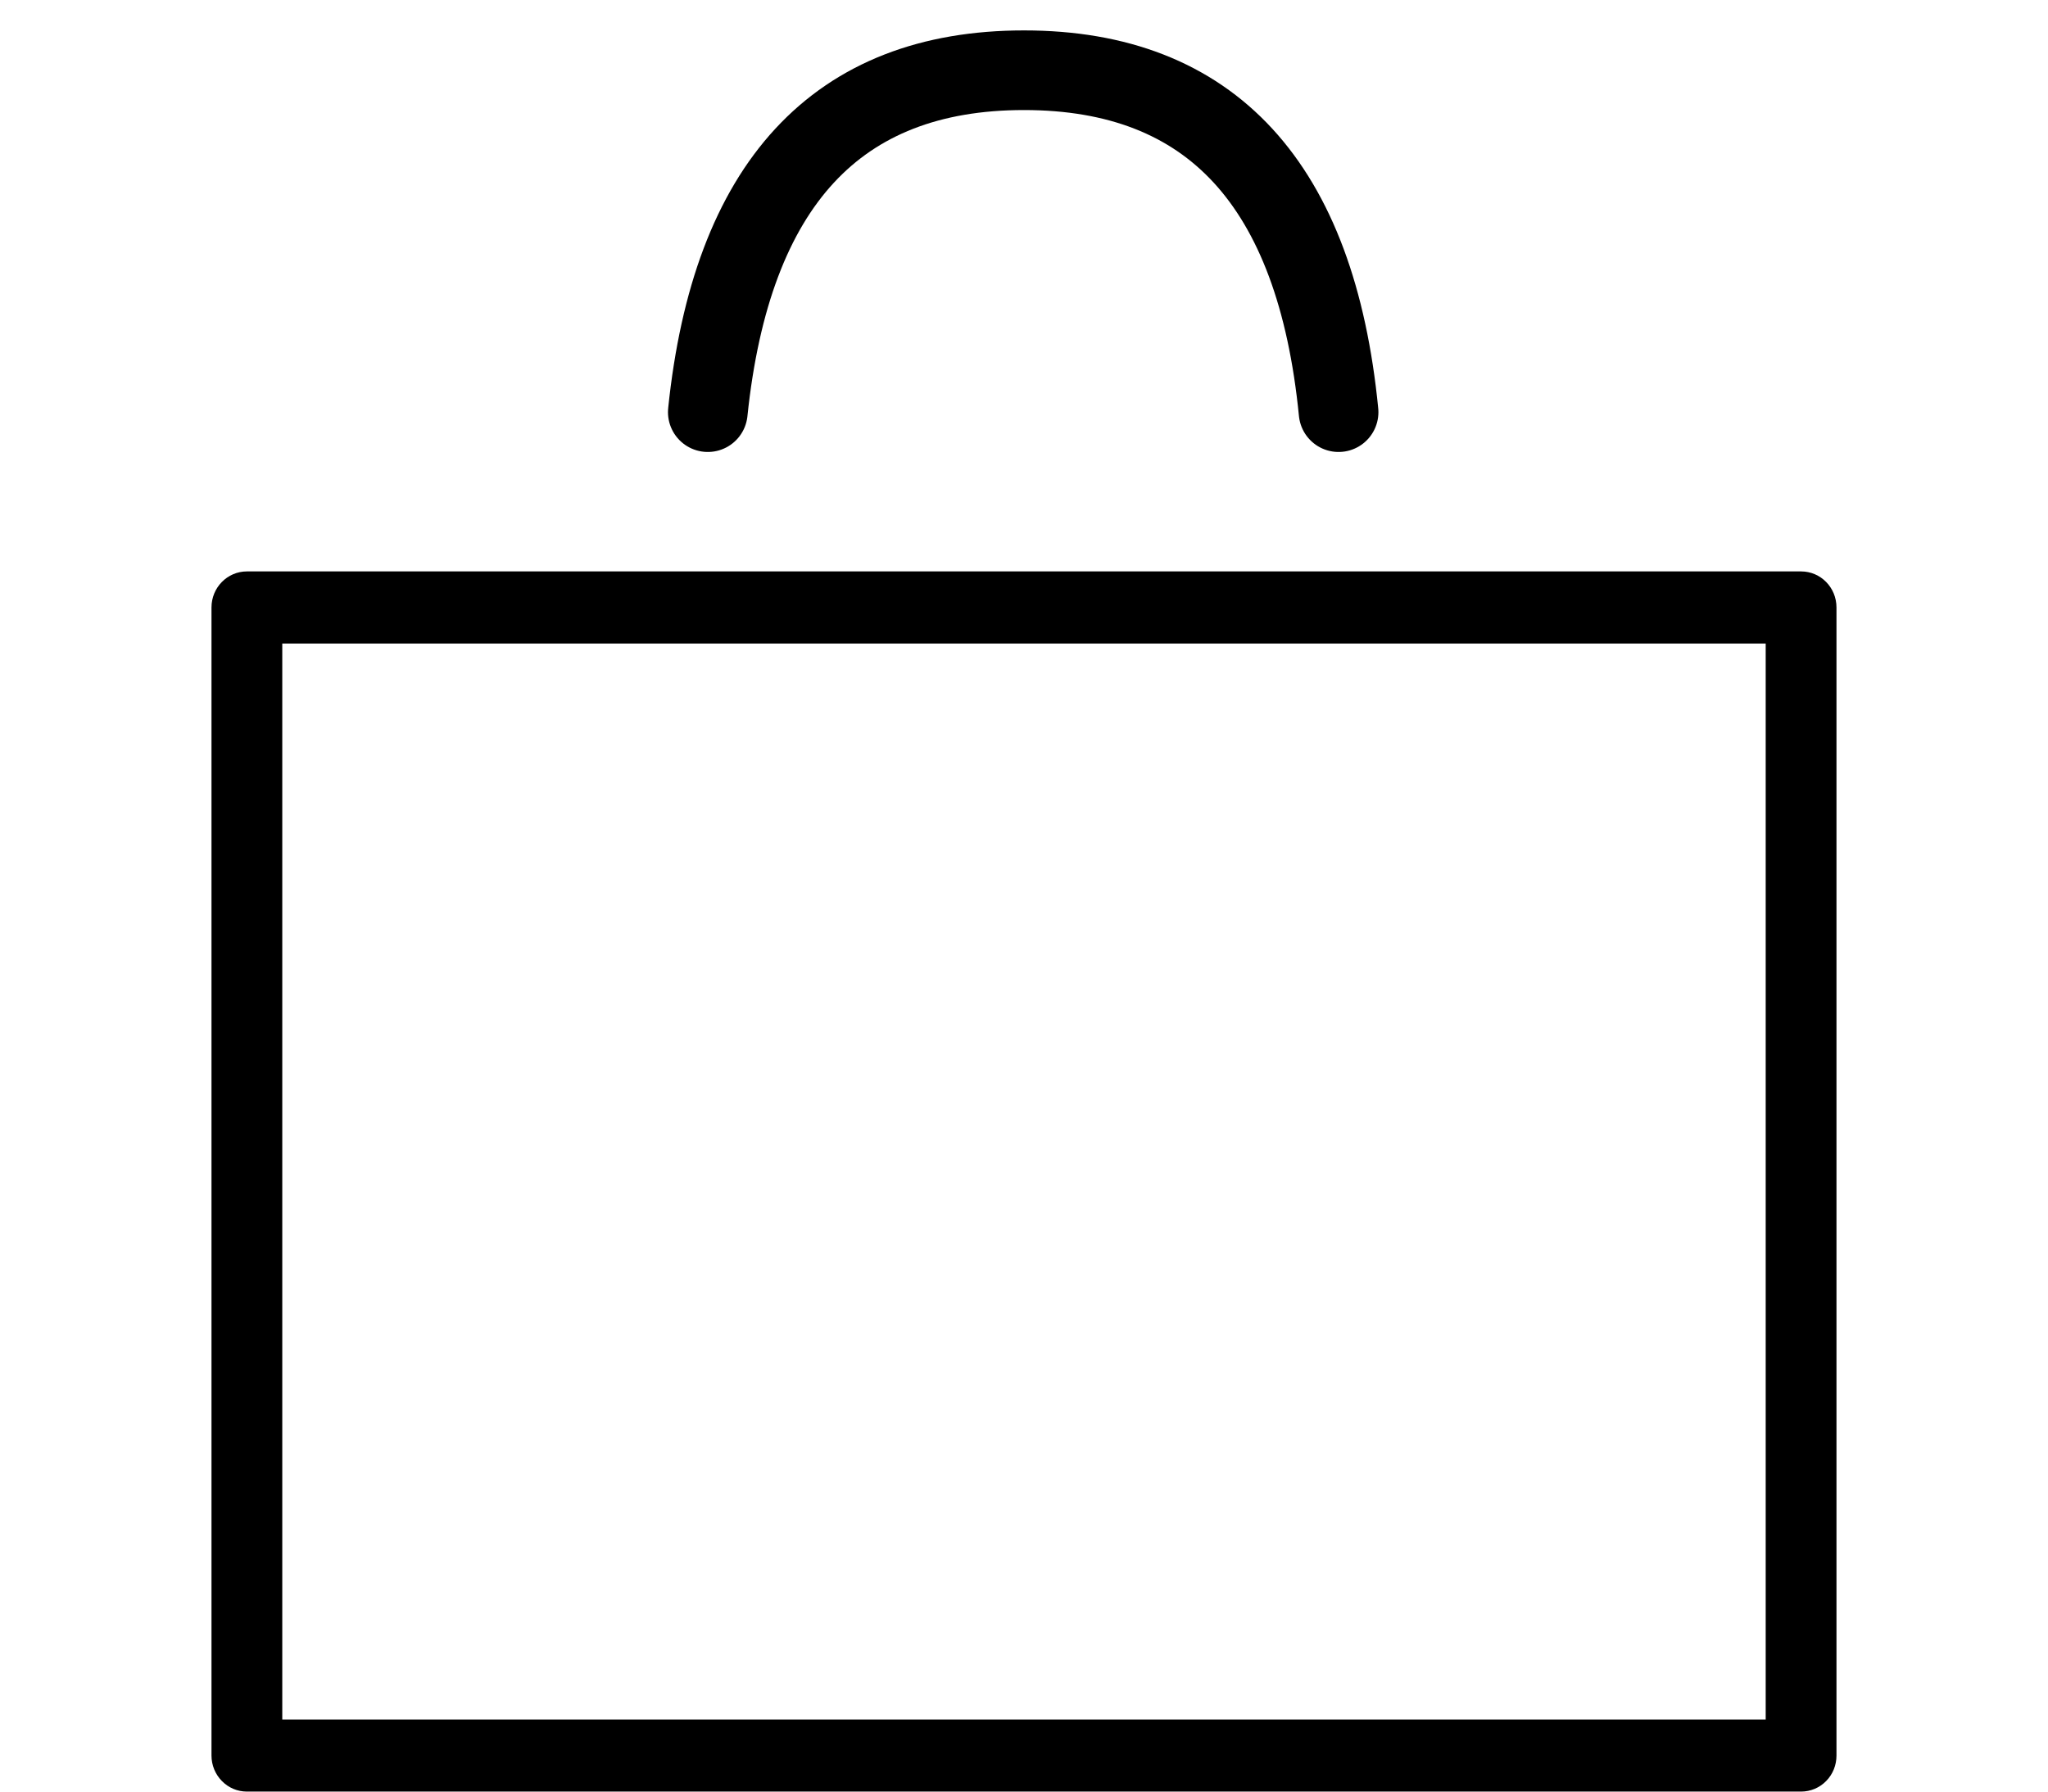
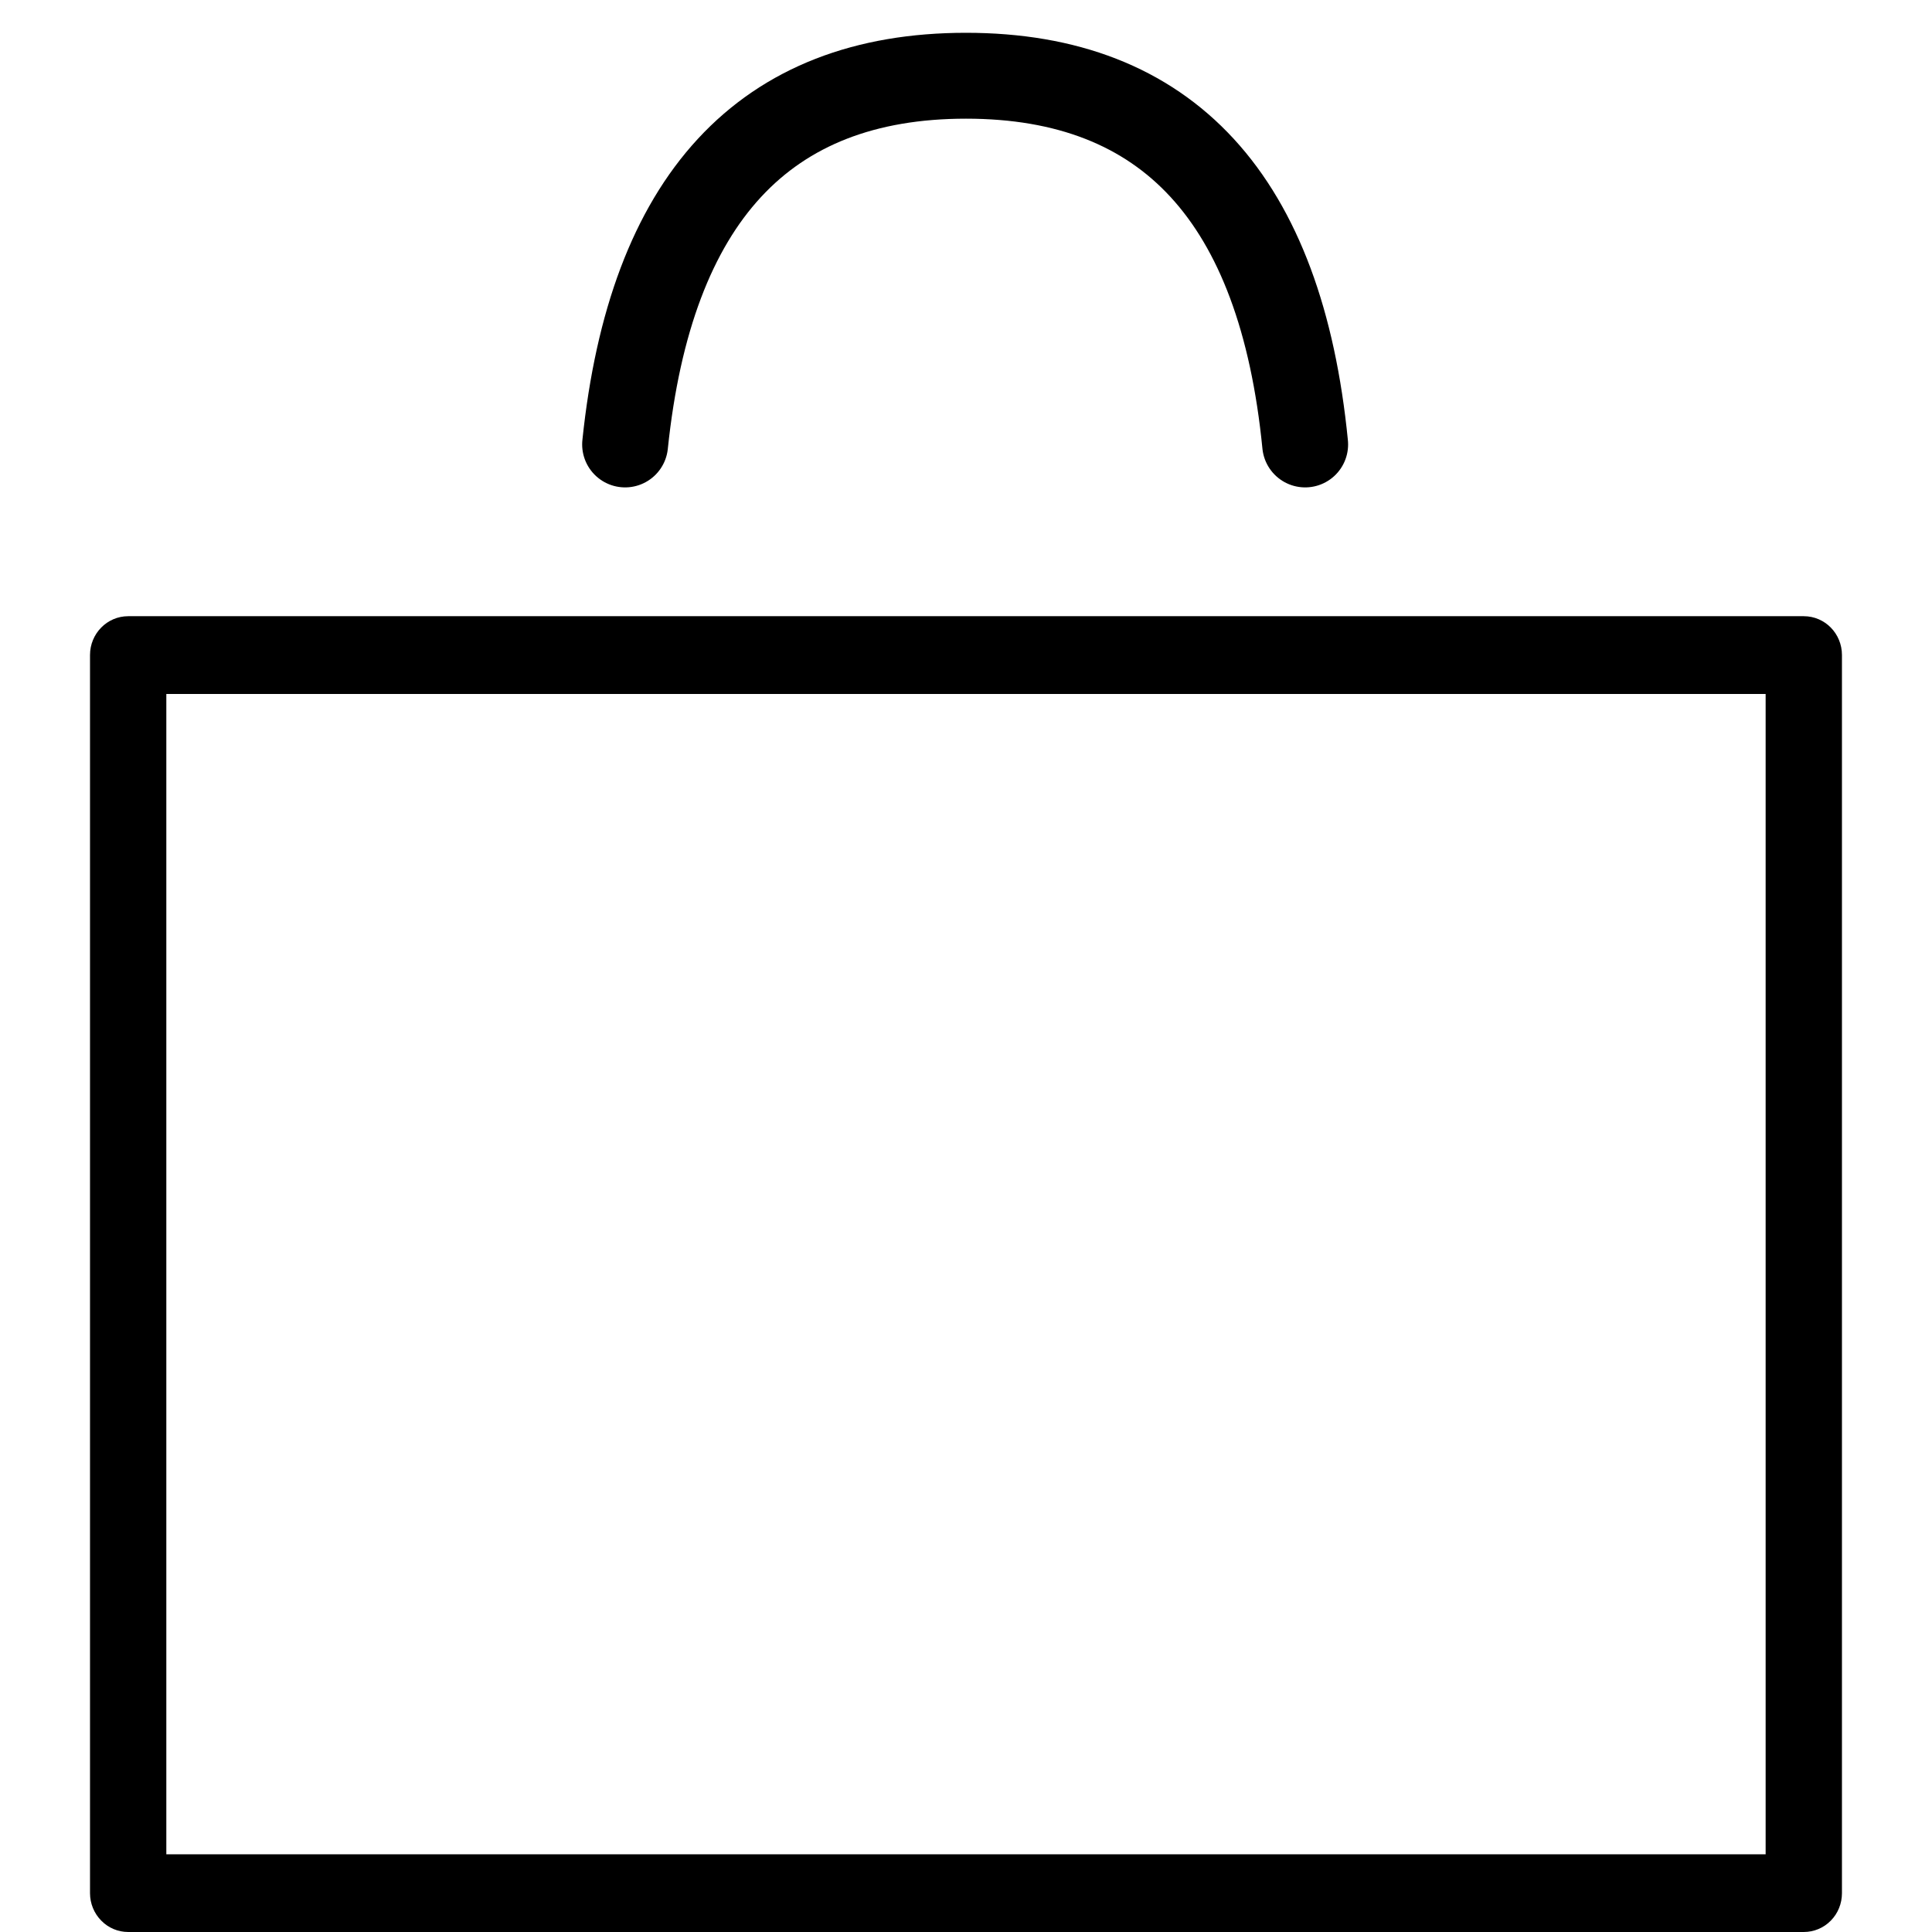
- <svg xmlns="http://www.w3.org/2000/svg" width="16px" height="14px" viewBox="0 0 19 20" version="1.1">
+ <svg xmlns="http://www.w3.org/2000/svg" width="16px" height="16px" viewBox="0 0 19 20" version="1.1">
  <g id="New_Icon_Set" stroke="none" stroke-width="1" fill="none" fill-rule="evenodd">
    <g id="HM06" transform="translate(-344, -15)">
      <g id="Icon/ShoppingBag/Empty" transform="translate(344, 15)">
        <rect id="Rectangle" fill-opacity="0" fill="#D8D8D8" x="0" y="0" width="19" height="19.556" />
        <g id="noun_bag_3819962" transform="translate(0.431818, 6.378909)" fill="#000000" fill-rule="nonzero">
          <path d="M17.741,0 L12.992,0 L5.144,0 L0.395,0 C0.177,0 0,0.18 0,0.402 L0,13.219 C0,13.326 0.042,13.428 0.116,13.503 C0.19,13.579 0.29,13.621 0.395,13.621 L17.741,13.621 C17.846,13.621 17.947,13.579 18.021,13.503 C18.095,13.428 18.136,13.326 18.136,13.219 L18.136,0.402 C18.136,0.18 17.96,0 17.741,0 Z M17.346,12.817 L0.79,12.817 L0.79,0.805 L12.202,0.805 L12.992,0.805 L17.346,0.805 L17.346,12.817 Z" id="Shape" />
        </g>
        <path d="M5.971,4.601 C6.235,2.057 7.411,0.784 9.5,0.784 C11.589,0.784 12.76,2.057 13.011,4.601" id="Path-2" stroke="#000000" stroke-width="0.889" stroke-linecap="round" />
      </g>
    </g>
  </g>
</svg>
